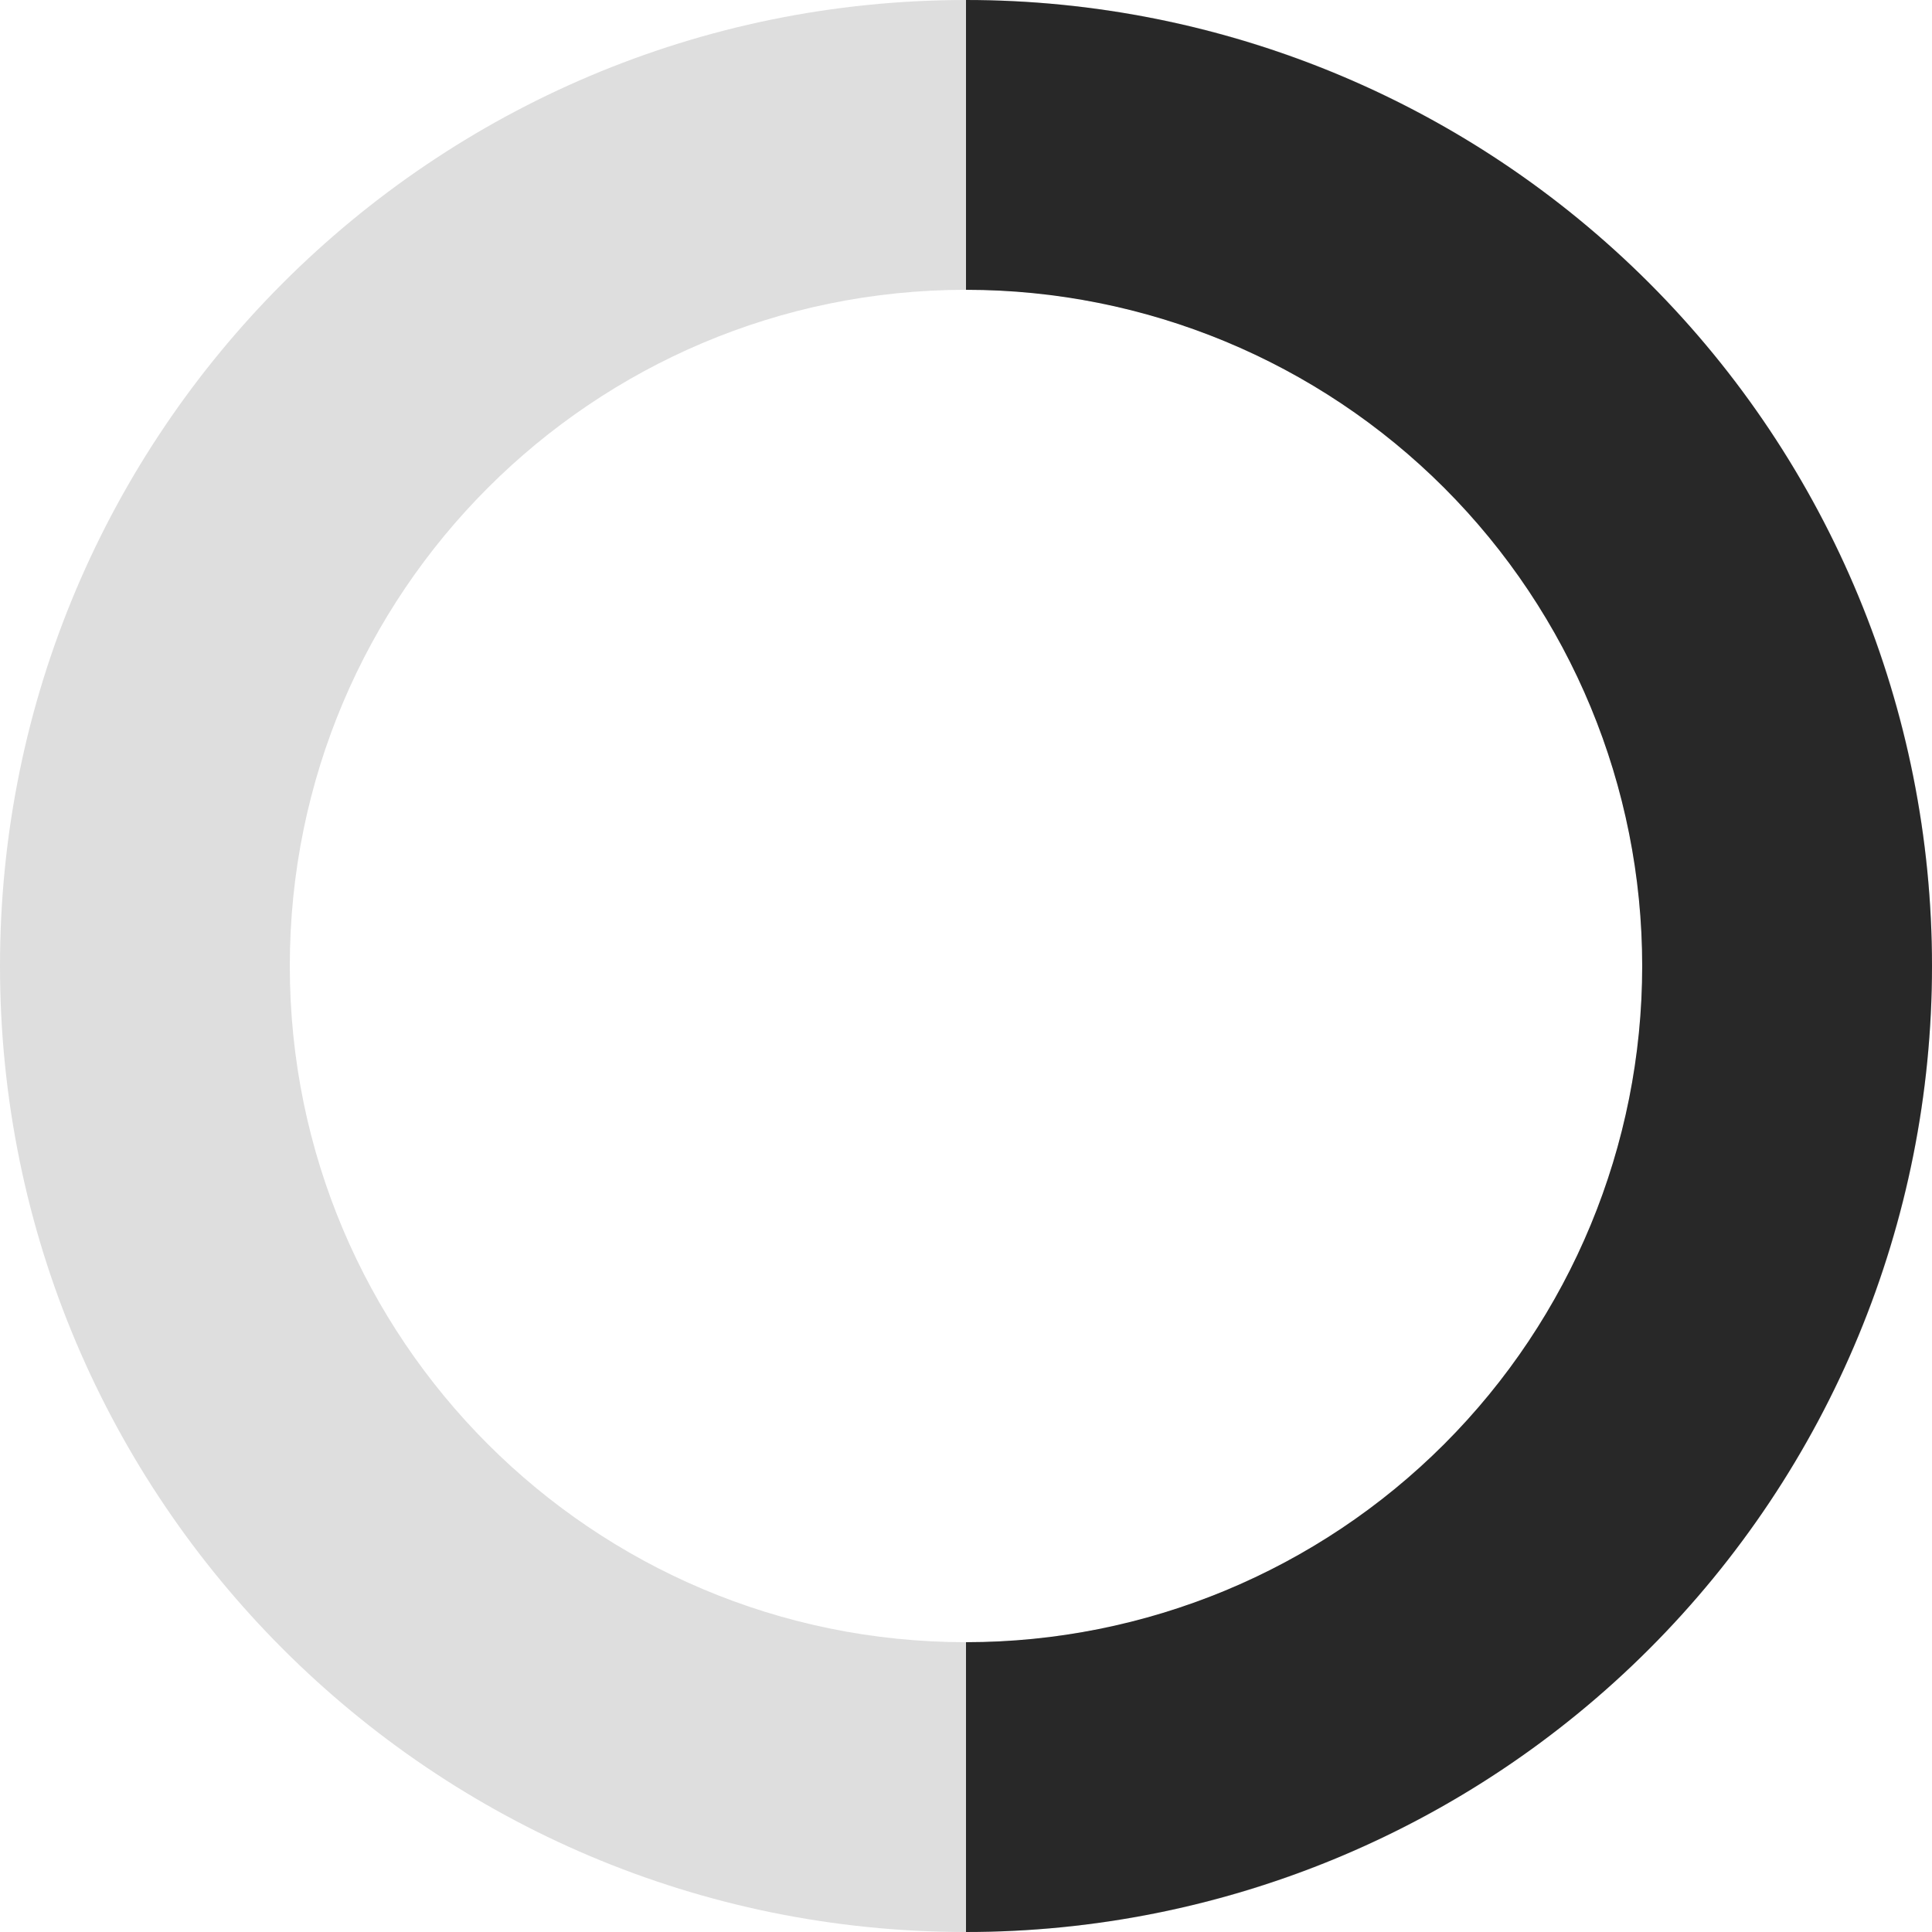
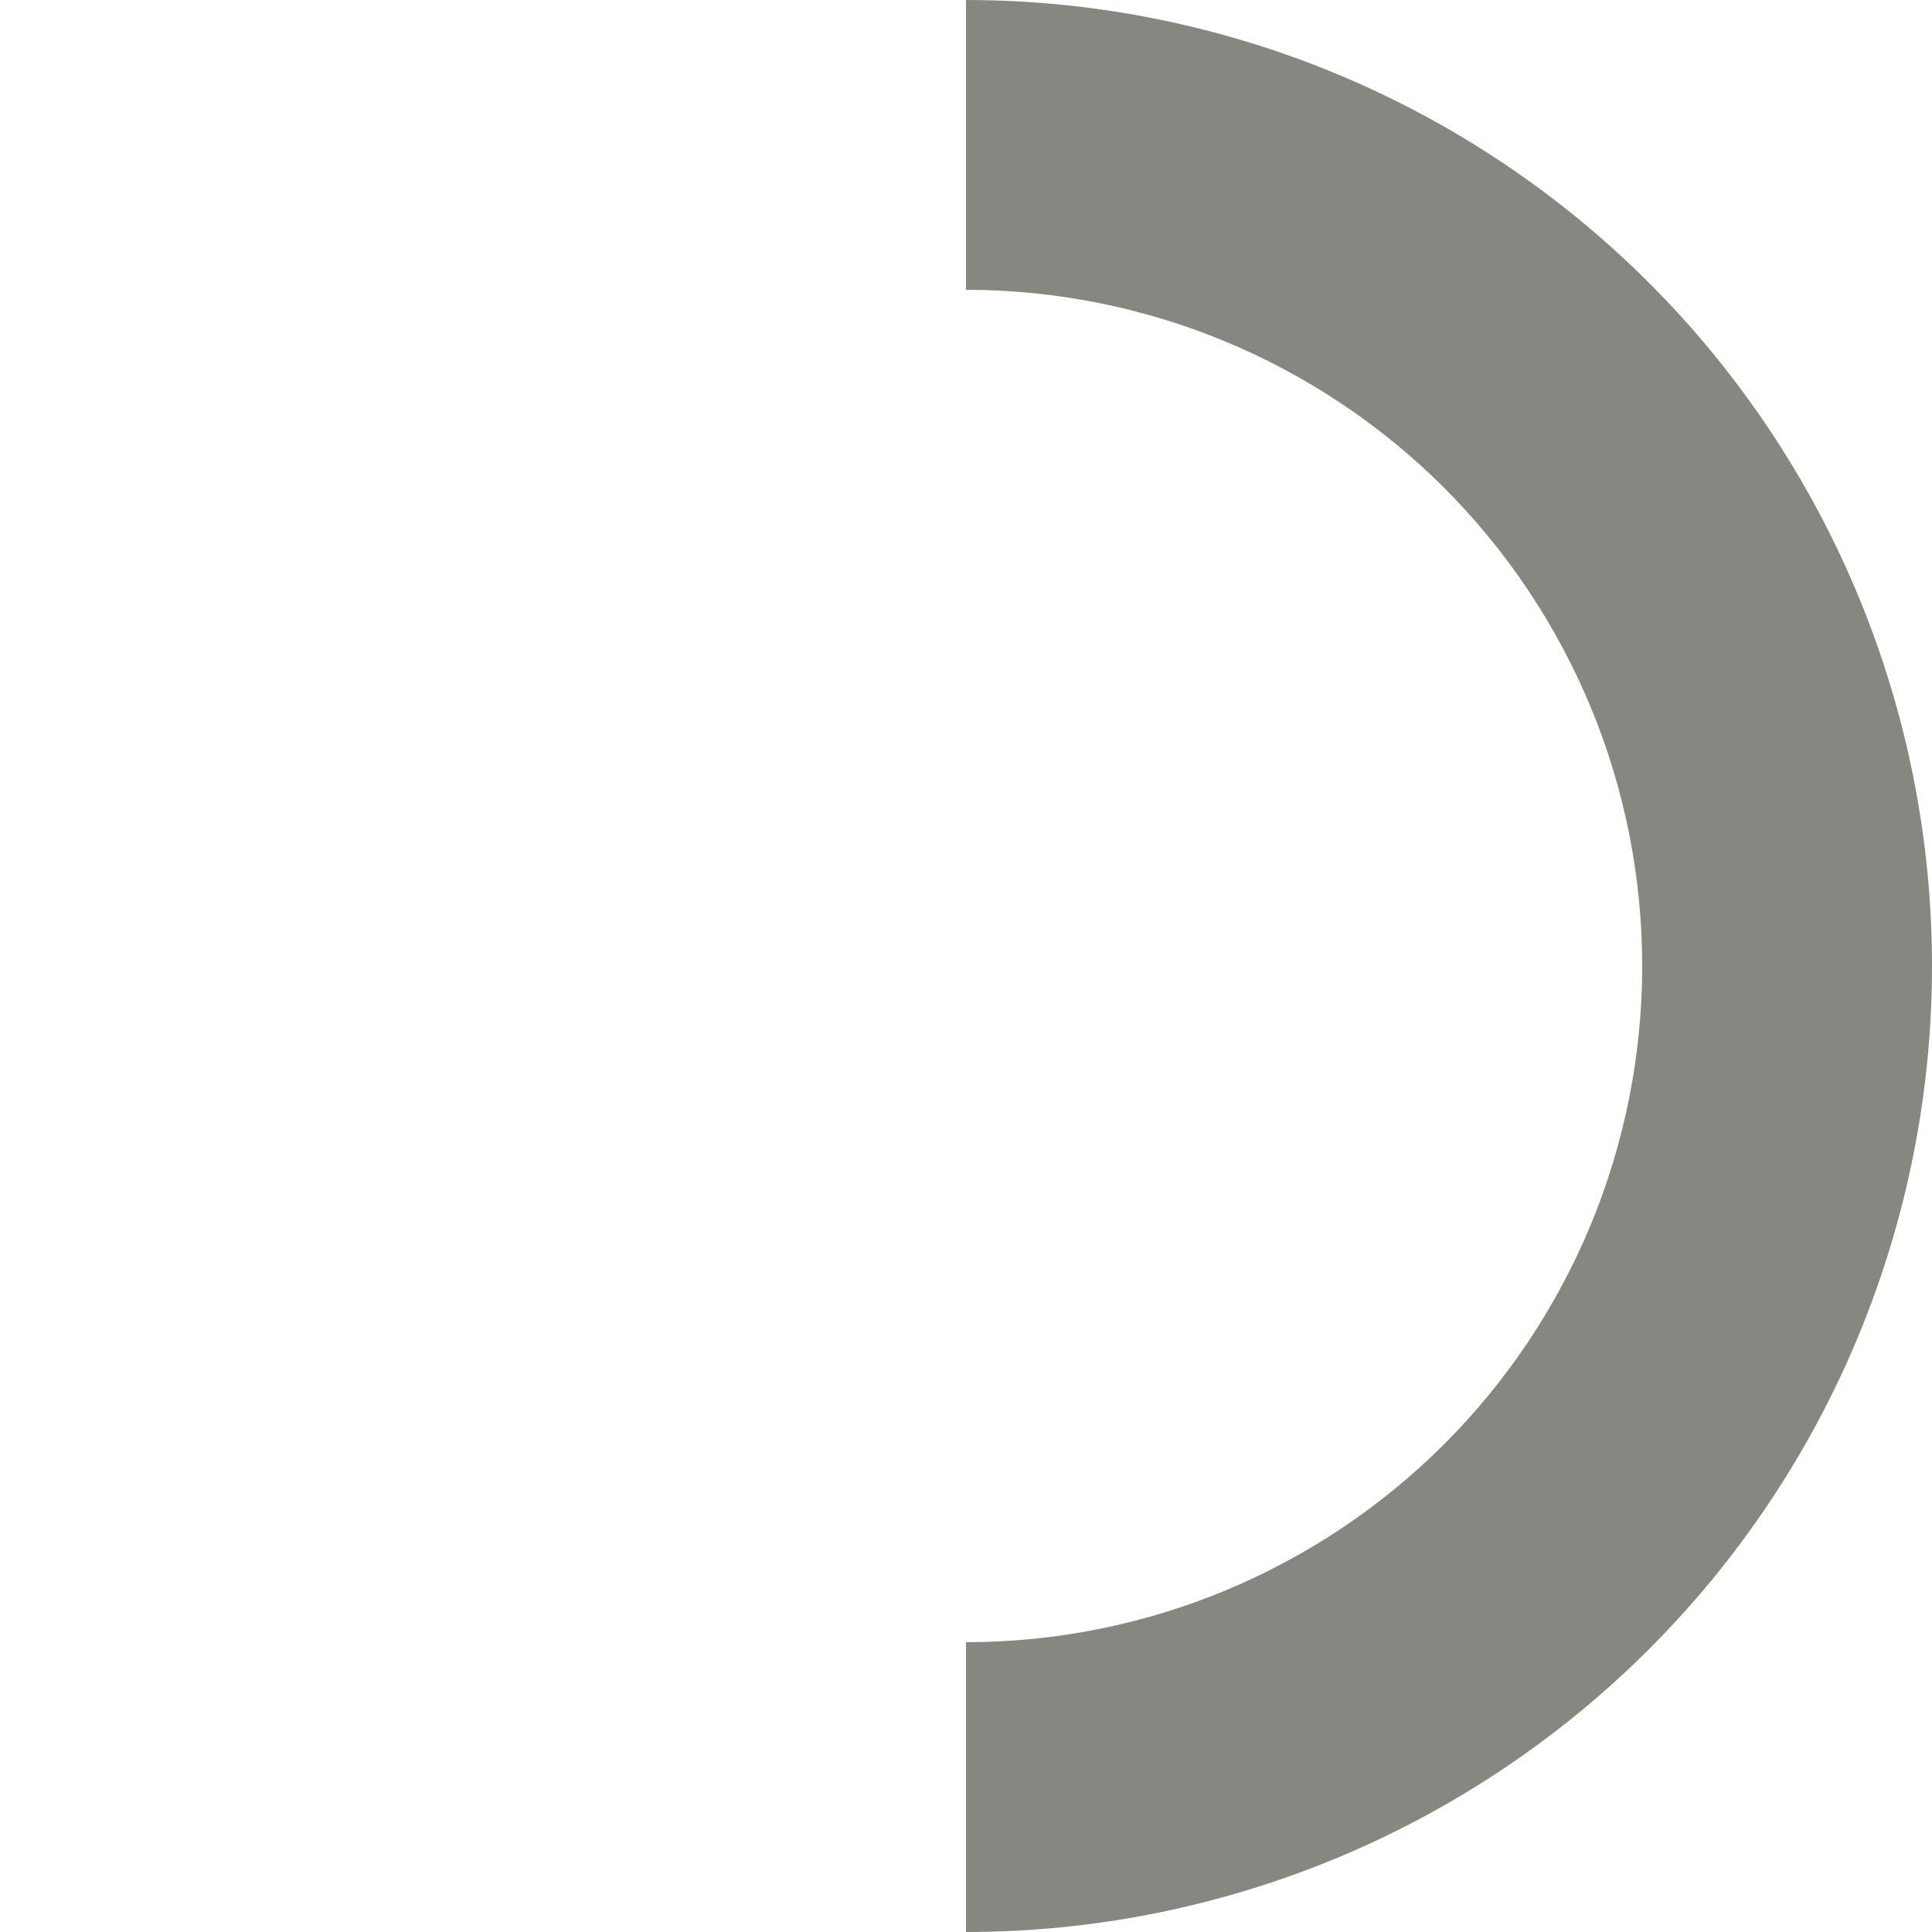
<svg xmlns="http://www.w3.org/2000/svg" width="16" height="16" viewBox="0 0 16 16" fill="none">
-   <path d="M16 8C16 12.418 12.418 16 8 16C3.582 16 0 12.418 0 8C0 3.582 3.582 0 8 0C12.418 0 16 3.582 16 8ZM2.4 8C2.4 11.093 4.907 13.6 8 13.6C11.093 13.6 13.6 11.093 13.6 8C13.6 4.907 11.093 2.4 8 2.4C4.907 2.4 2.4 4.907 2.4 8Z" fill="#DEDEDE" />
-   <path d="M8 0C10.122 2.53014e-08 12.157 0.843 13.657 2.343C15.157 3.843 16 5.878 16 8C16 10.122 15.157 12.157 13.657 13.657C12.157 15.157 10.122 16 8 16L8 13.6C9.485 13.6 10.91 13.01 11.96 11.96C13.01 10.91 13.6 9.485 13.6 8C13.6 6.515 13.01 5.09 11.96 4.04C10.91 2.99 9.485 2.4 8 2.4L8 0Z" fill="#282828" />
+   <path d="M8 0C9.051 1.2528e-08 10.091 0.207 11.062 0.609C12.032 1.011 12.914 1.6 13.657 2.343C14.4 3.086 14.989 3.968 15.391 4.939C15.793 5.909 16 6.949 16 8C16 9.051 15.793 10.091 15.391 11.062C14.989 12.032 14.4 12.914 13.657 13.657C12.914 14.4 12.032 14.989 11.062 15.391C10.091 15.793 9.051 16 8 16L8 13.6C8.735 13.6 9.464 13.455 10.143 13.174C10.822 12.892 11.44 12.48 11.96 11.96C12.48 11.44 12.892 10.822 13.174 10.143C13.455 9.464 13.6 8.735 13.6 8C13.6 7.265 13.455 6.536 13.174 5.857C12.892 5.178 12.48 4.56 11.96 4.04C11.44 3.52 10.822 3.108 10.143 2.826C9.464 2.545 8.735 2.4 8 2.4L8 0Z" fill="#878681" />
</svg>
